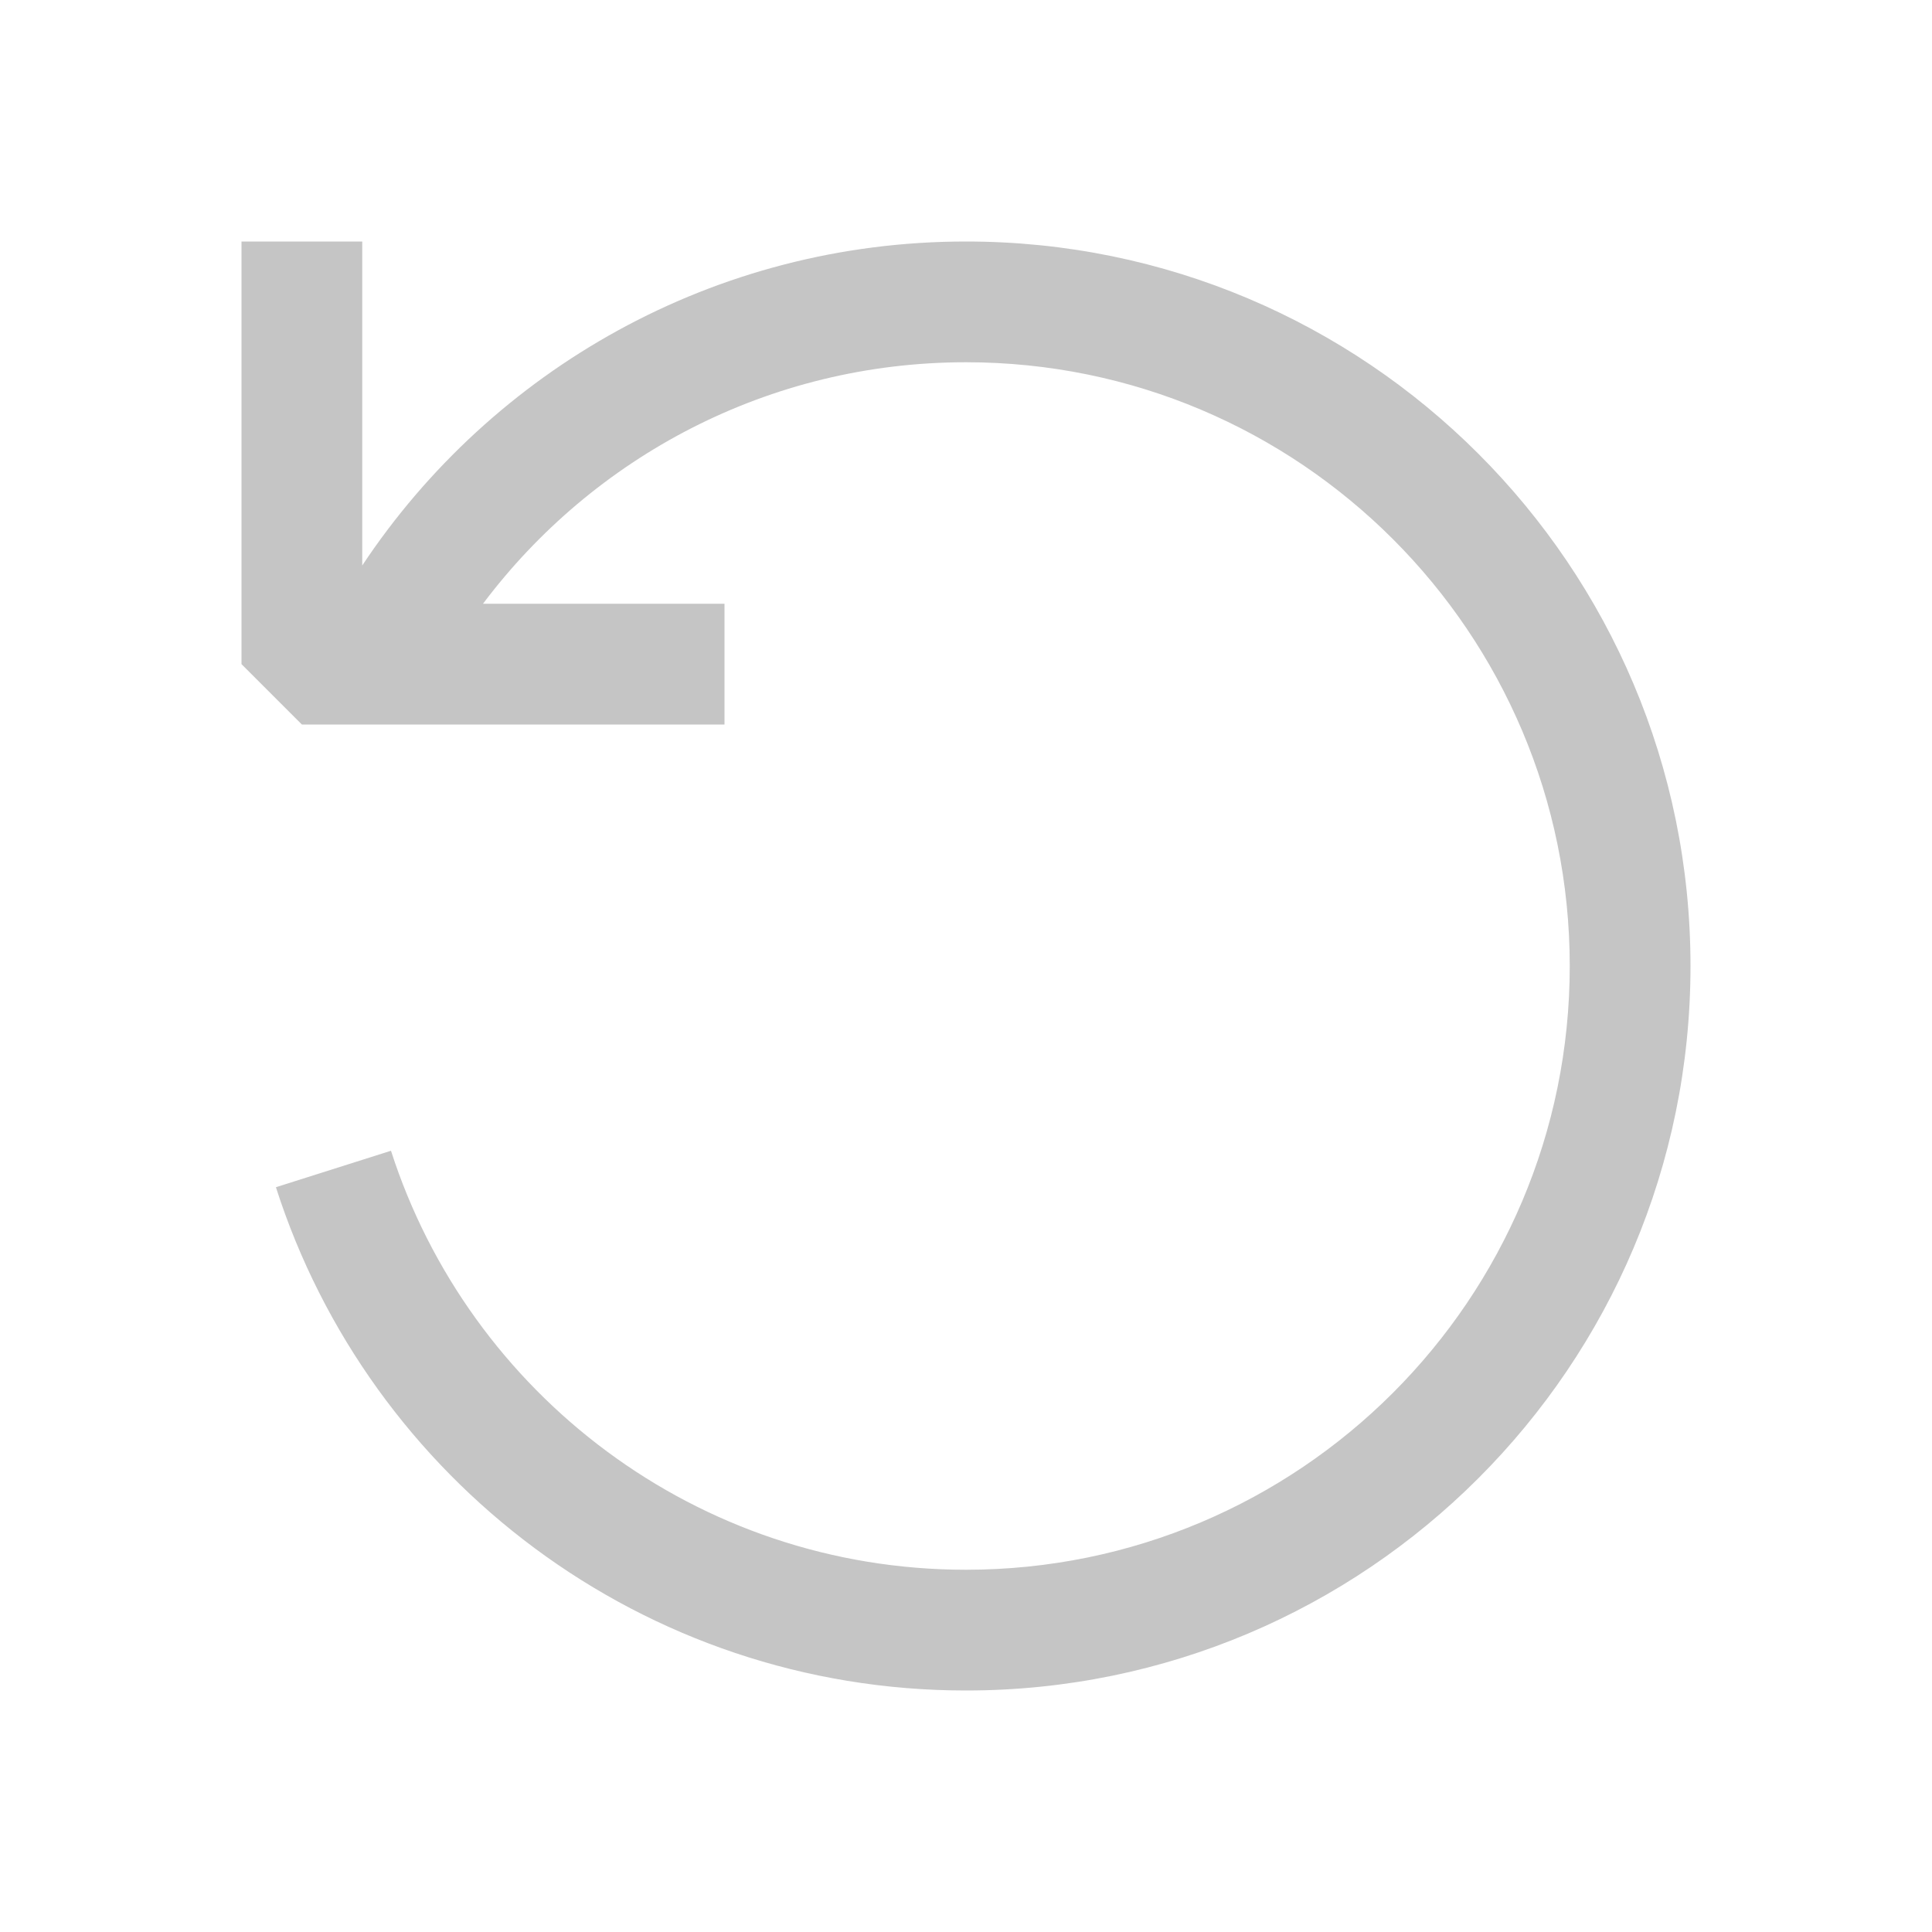
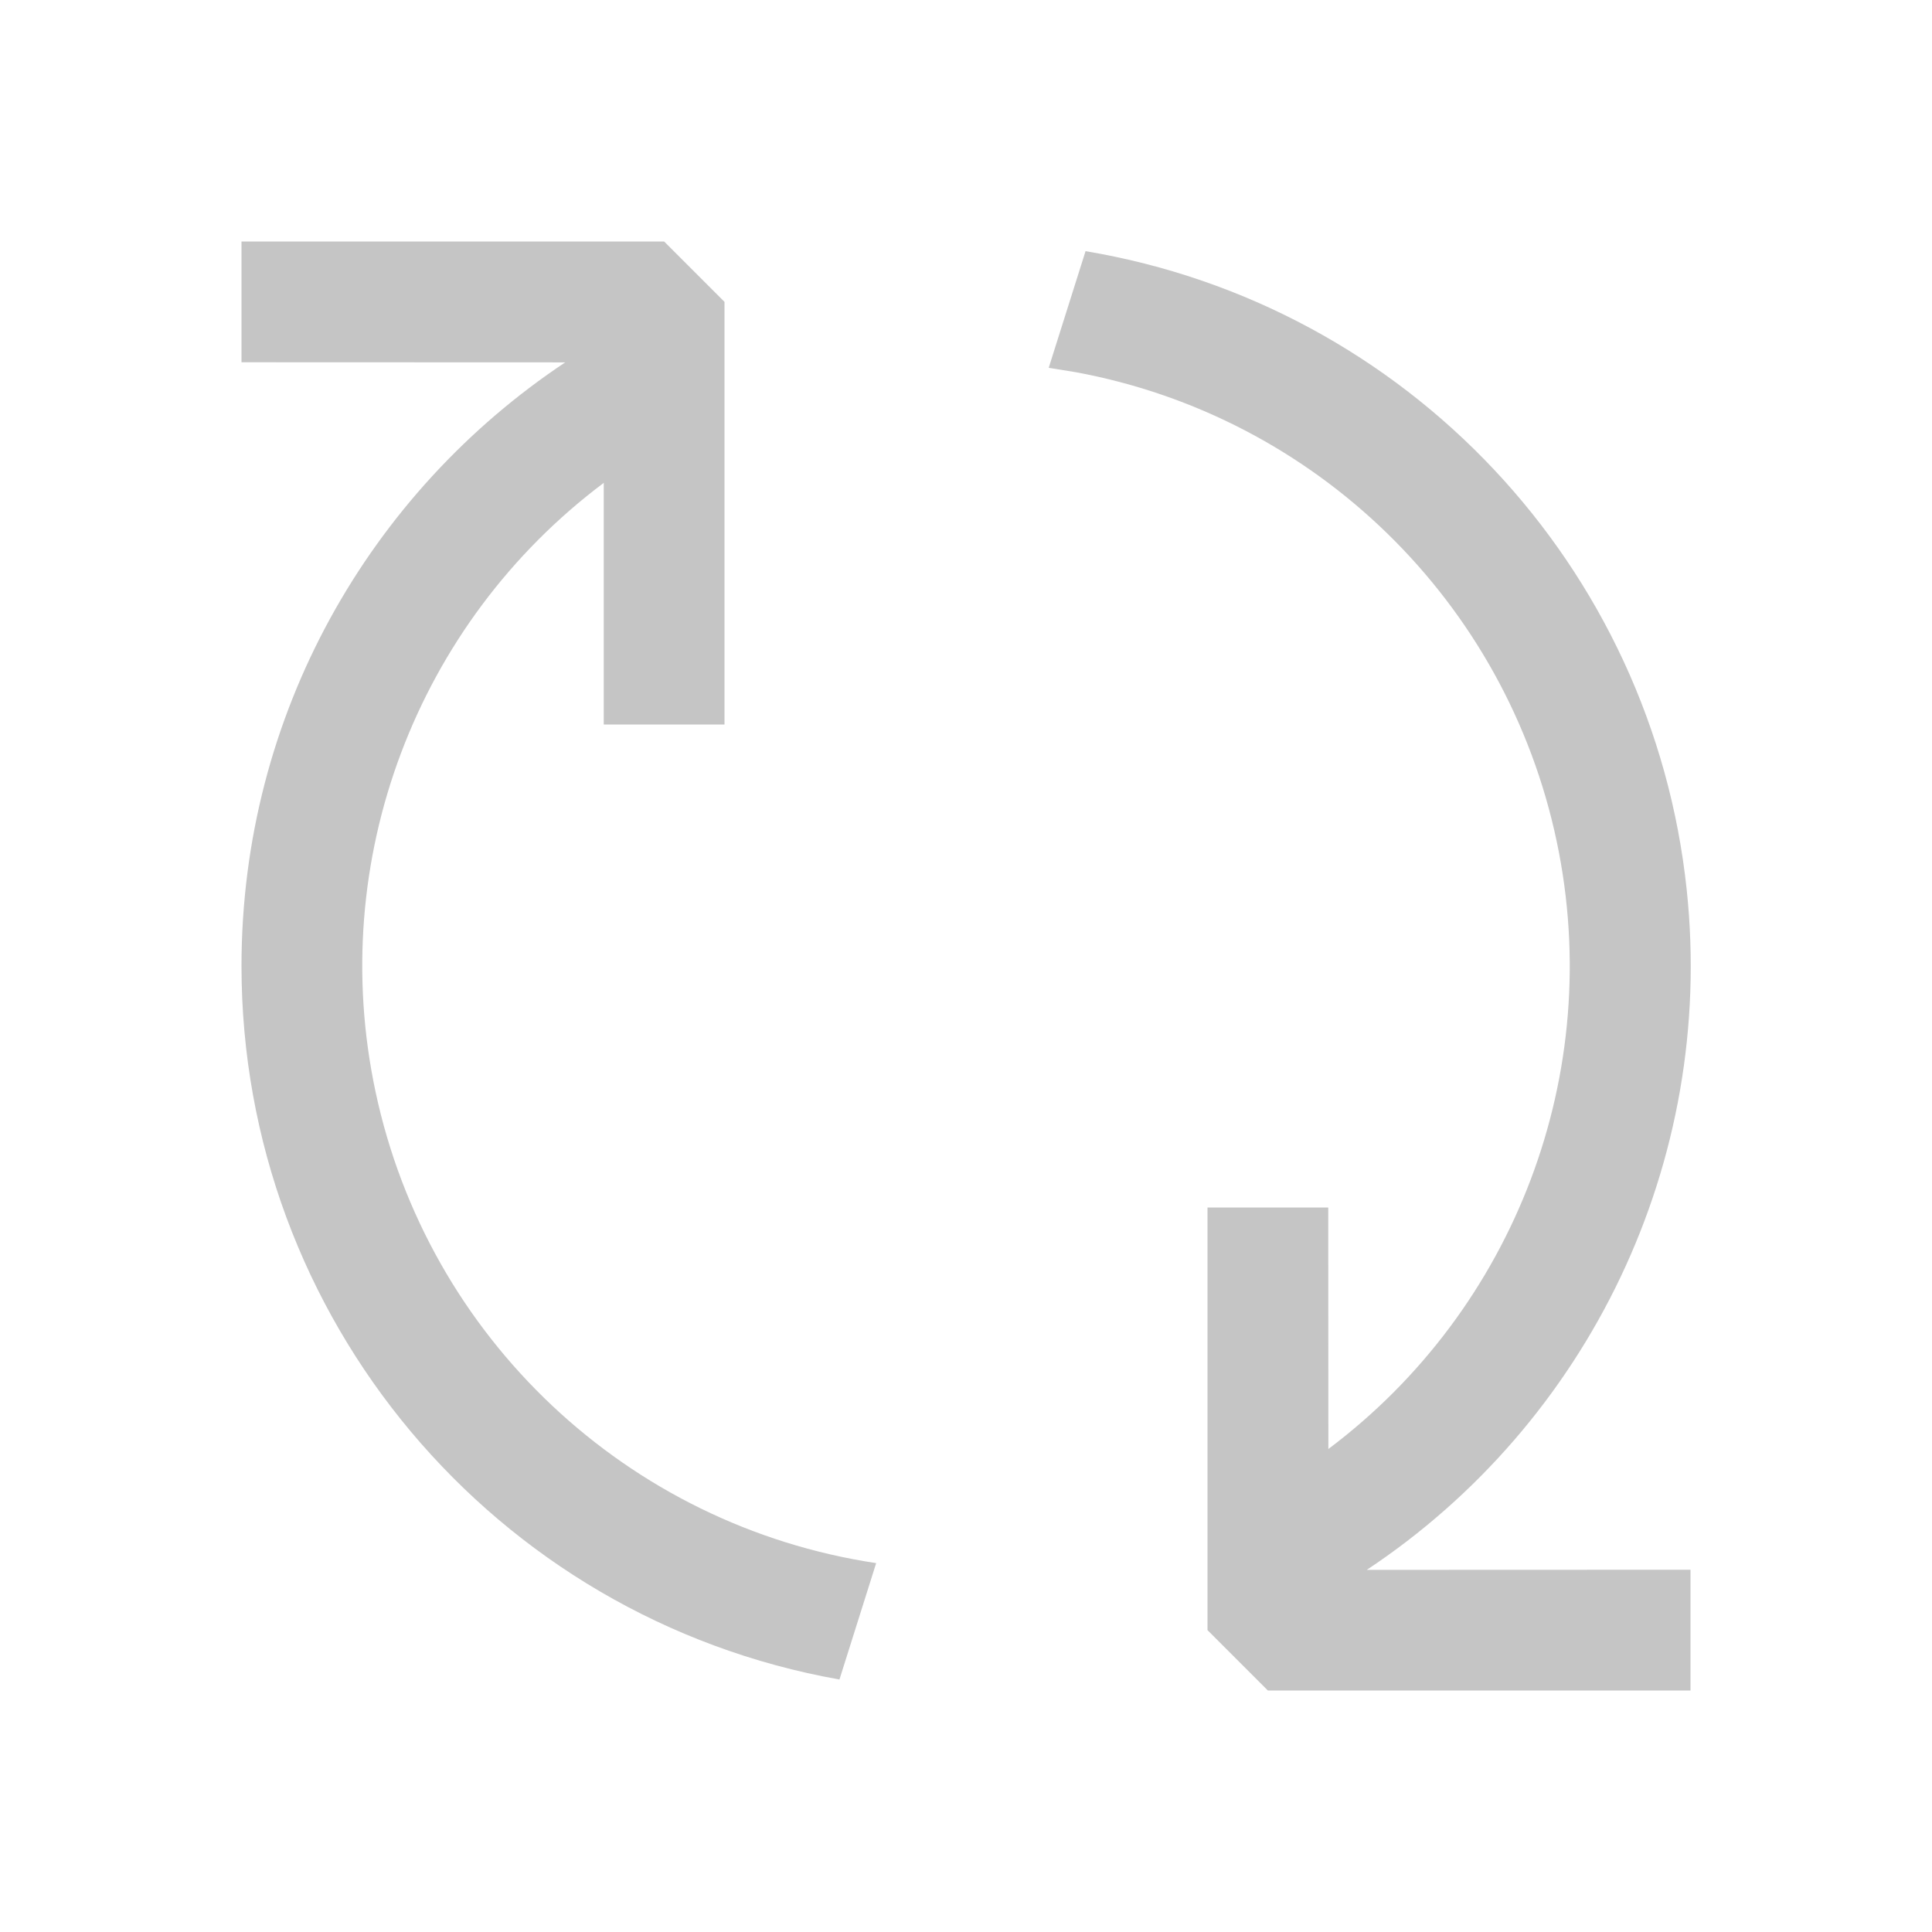
<svg xmlns="http://www.w3.org/2000/svg" width="16px" height="16px" viewBox="0 0 16 16" version="1.1">
  <g stroke="none" stroke-width="1" fill="none" fill-rule="evenodd">
-     <path d="M3,2 L3,4.683 C4.074,3.066 5.913,2 8,2 C11.314,2 14,4.686 14,8 C14,11.314 11.314,14 8,14 C5.325,14 3.059,12.25 2.285,9.832 L3.238,9.53 C3.885,11.543 5.772,13 8,13 C10.761,13 13,10.761 13,8 C13,5.239 10.761,3 8,3 C6.364,3 4.912,3.786 4,5 L6,5 L6,6 L2.5,6 L2,5.5 L2,2 L3,2 Z" fill="#C5C5C5" />
+     <path d="M8.99,2.08 C11.65,2.525 13.687,4.69 13.969,7.372 C14.206,9.628 13.153,11.785 11.319,13.001 L14,13 L14,14 L10.5,14 L10,13.5 L10,10 L11,10 L11.001,12 C12.543,10.843 13.295,8.887 12.893,6.973 C12.475,4.981 10.895,3.448 8.907,3.082 L8.685,3.046 L8.99,2.08 Z M5.5,2 L6,2.5 L6,6 L5,6 L5,3.999 C3.45,5.161 2.702,7.126 3.11,9.041 C3.543,11.079 5.196,12.635 7.256,12.945 L6.952,13.909 C4.087,13.4 2,10.91 2,8 C2,5.914 3.065,4.076 4.681,3.001 L2,3 L2,2 L5.5,2 Z" fill="#C5C5C5" />
  </g>
</svg>
